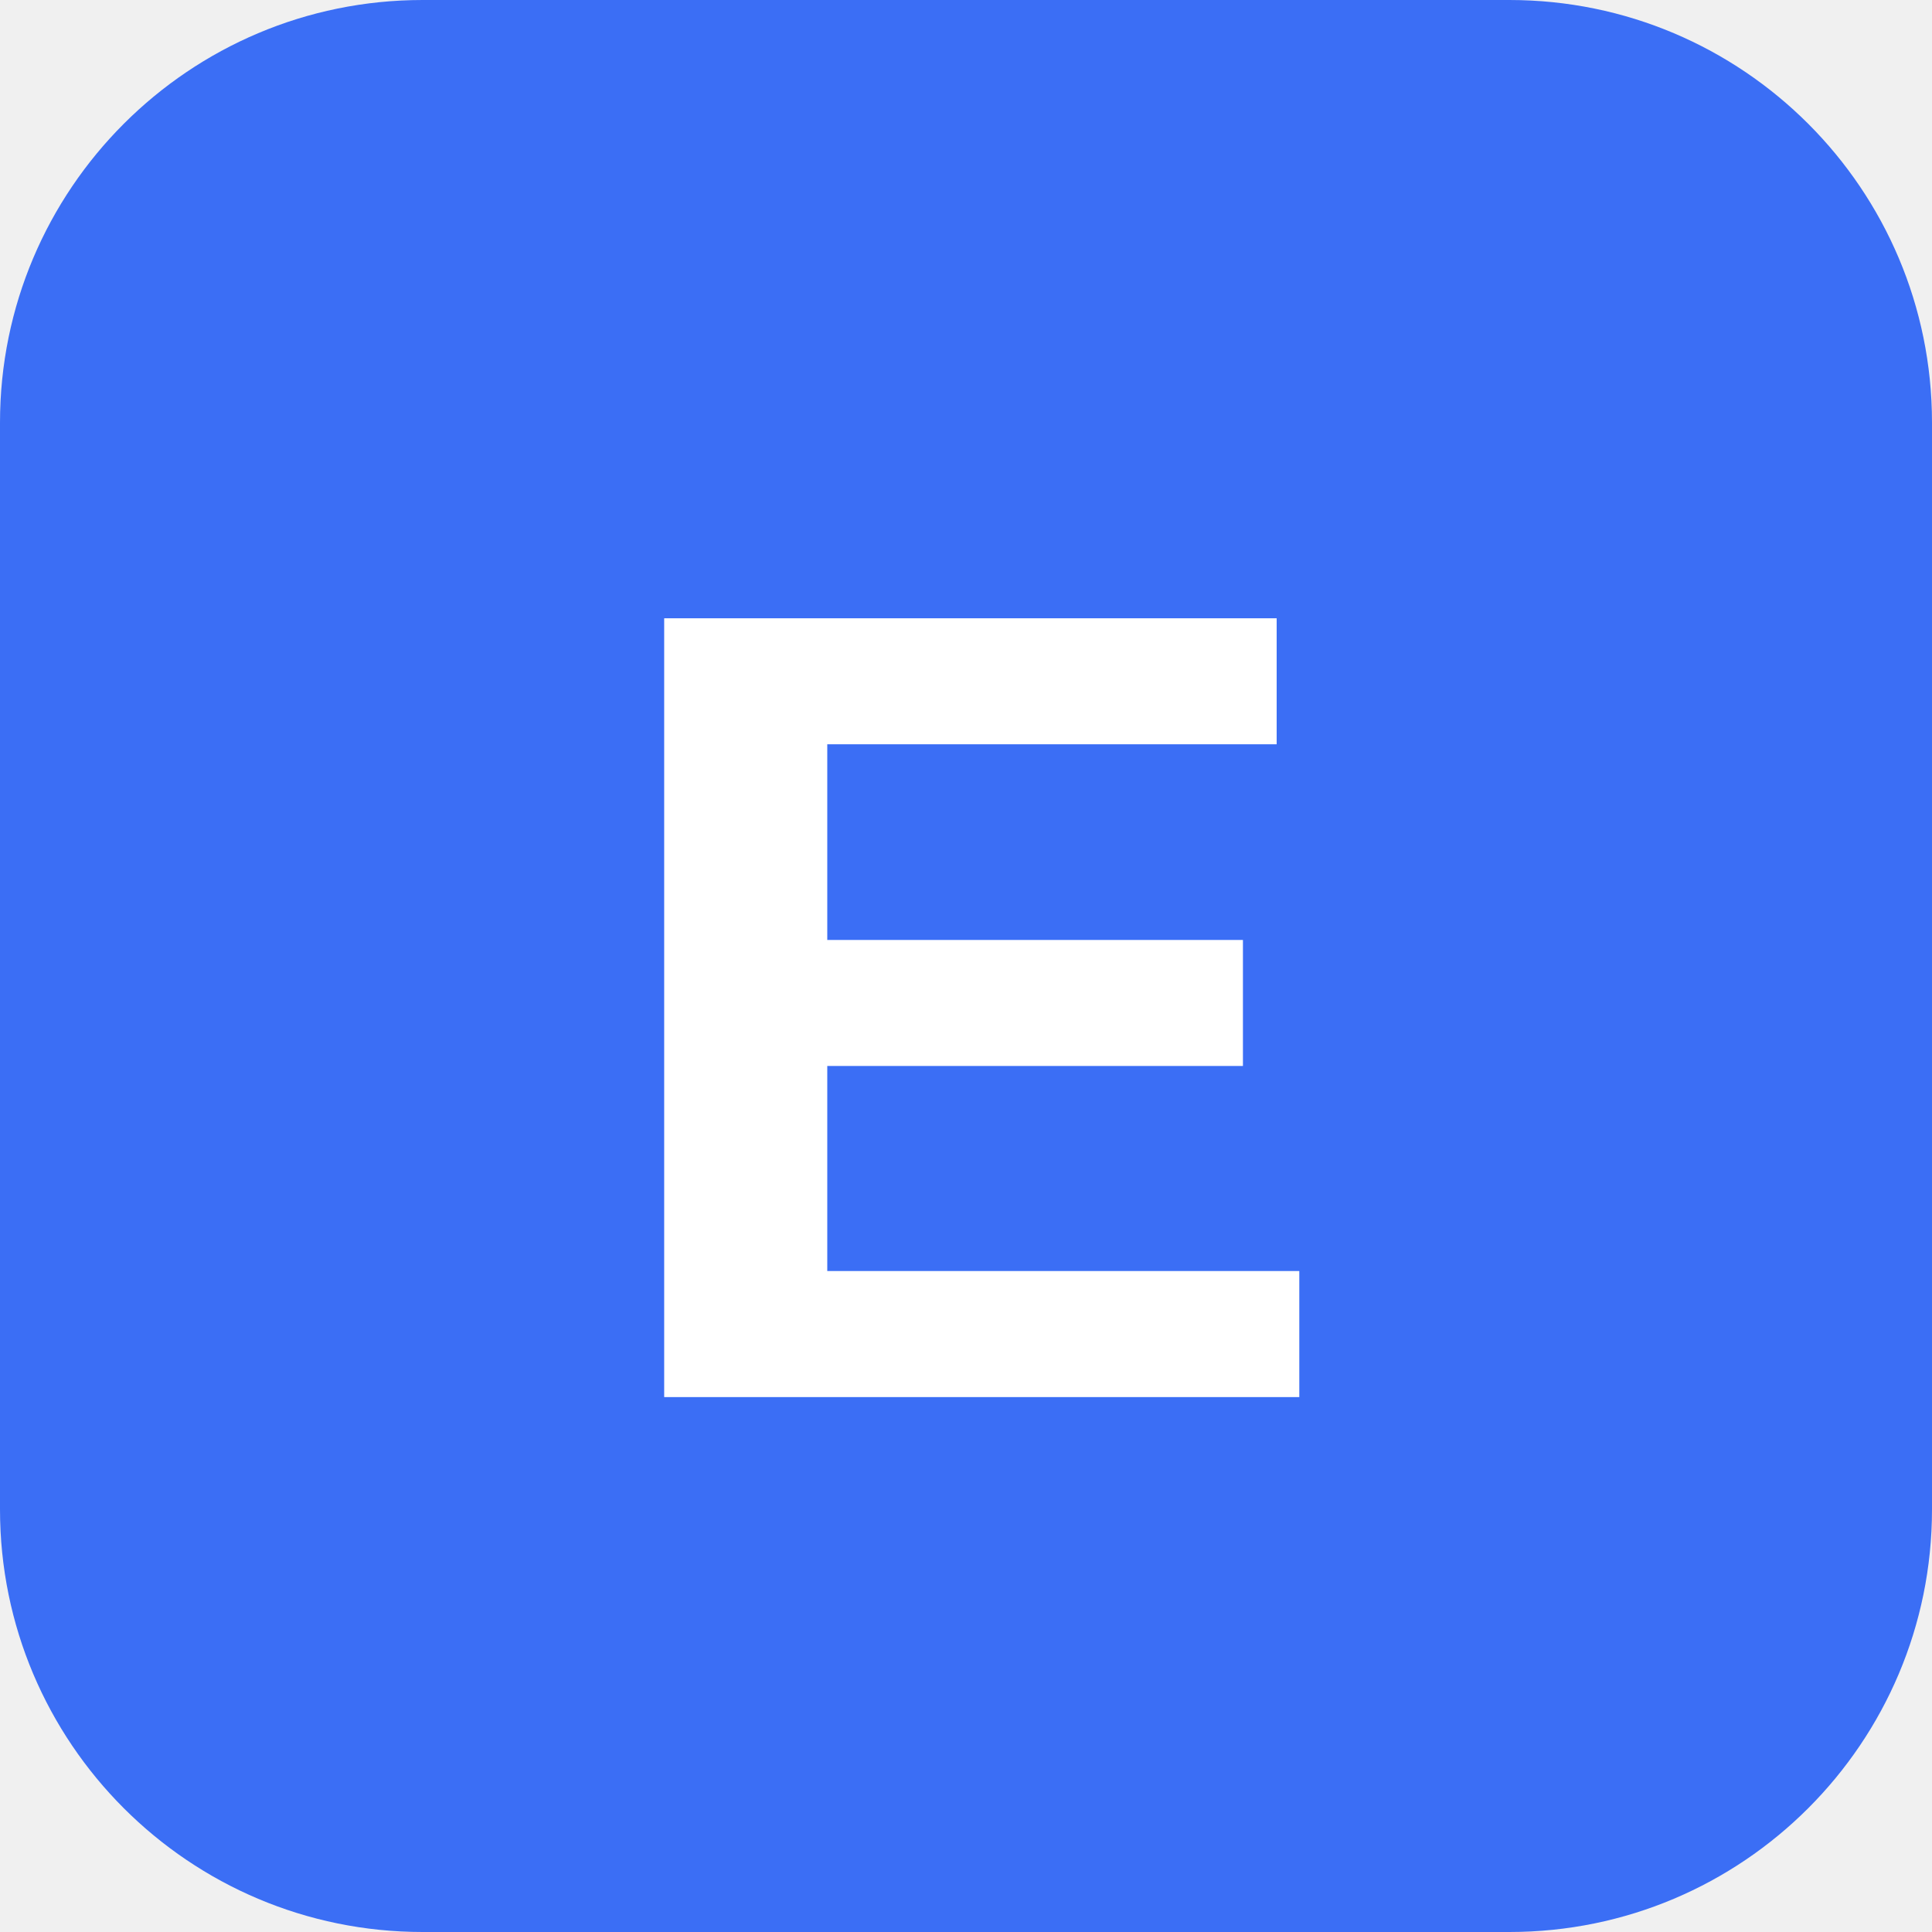
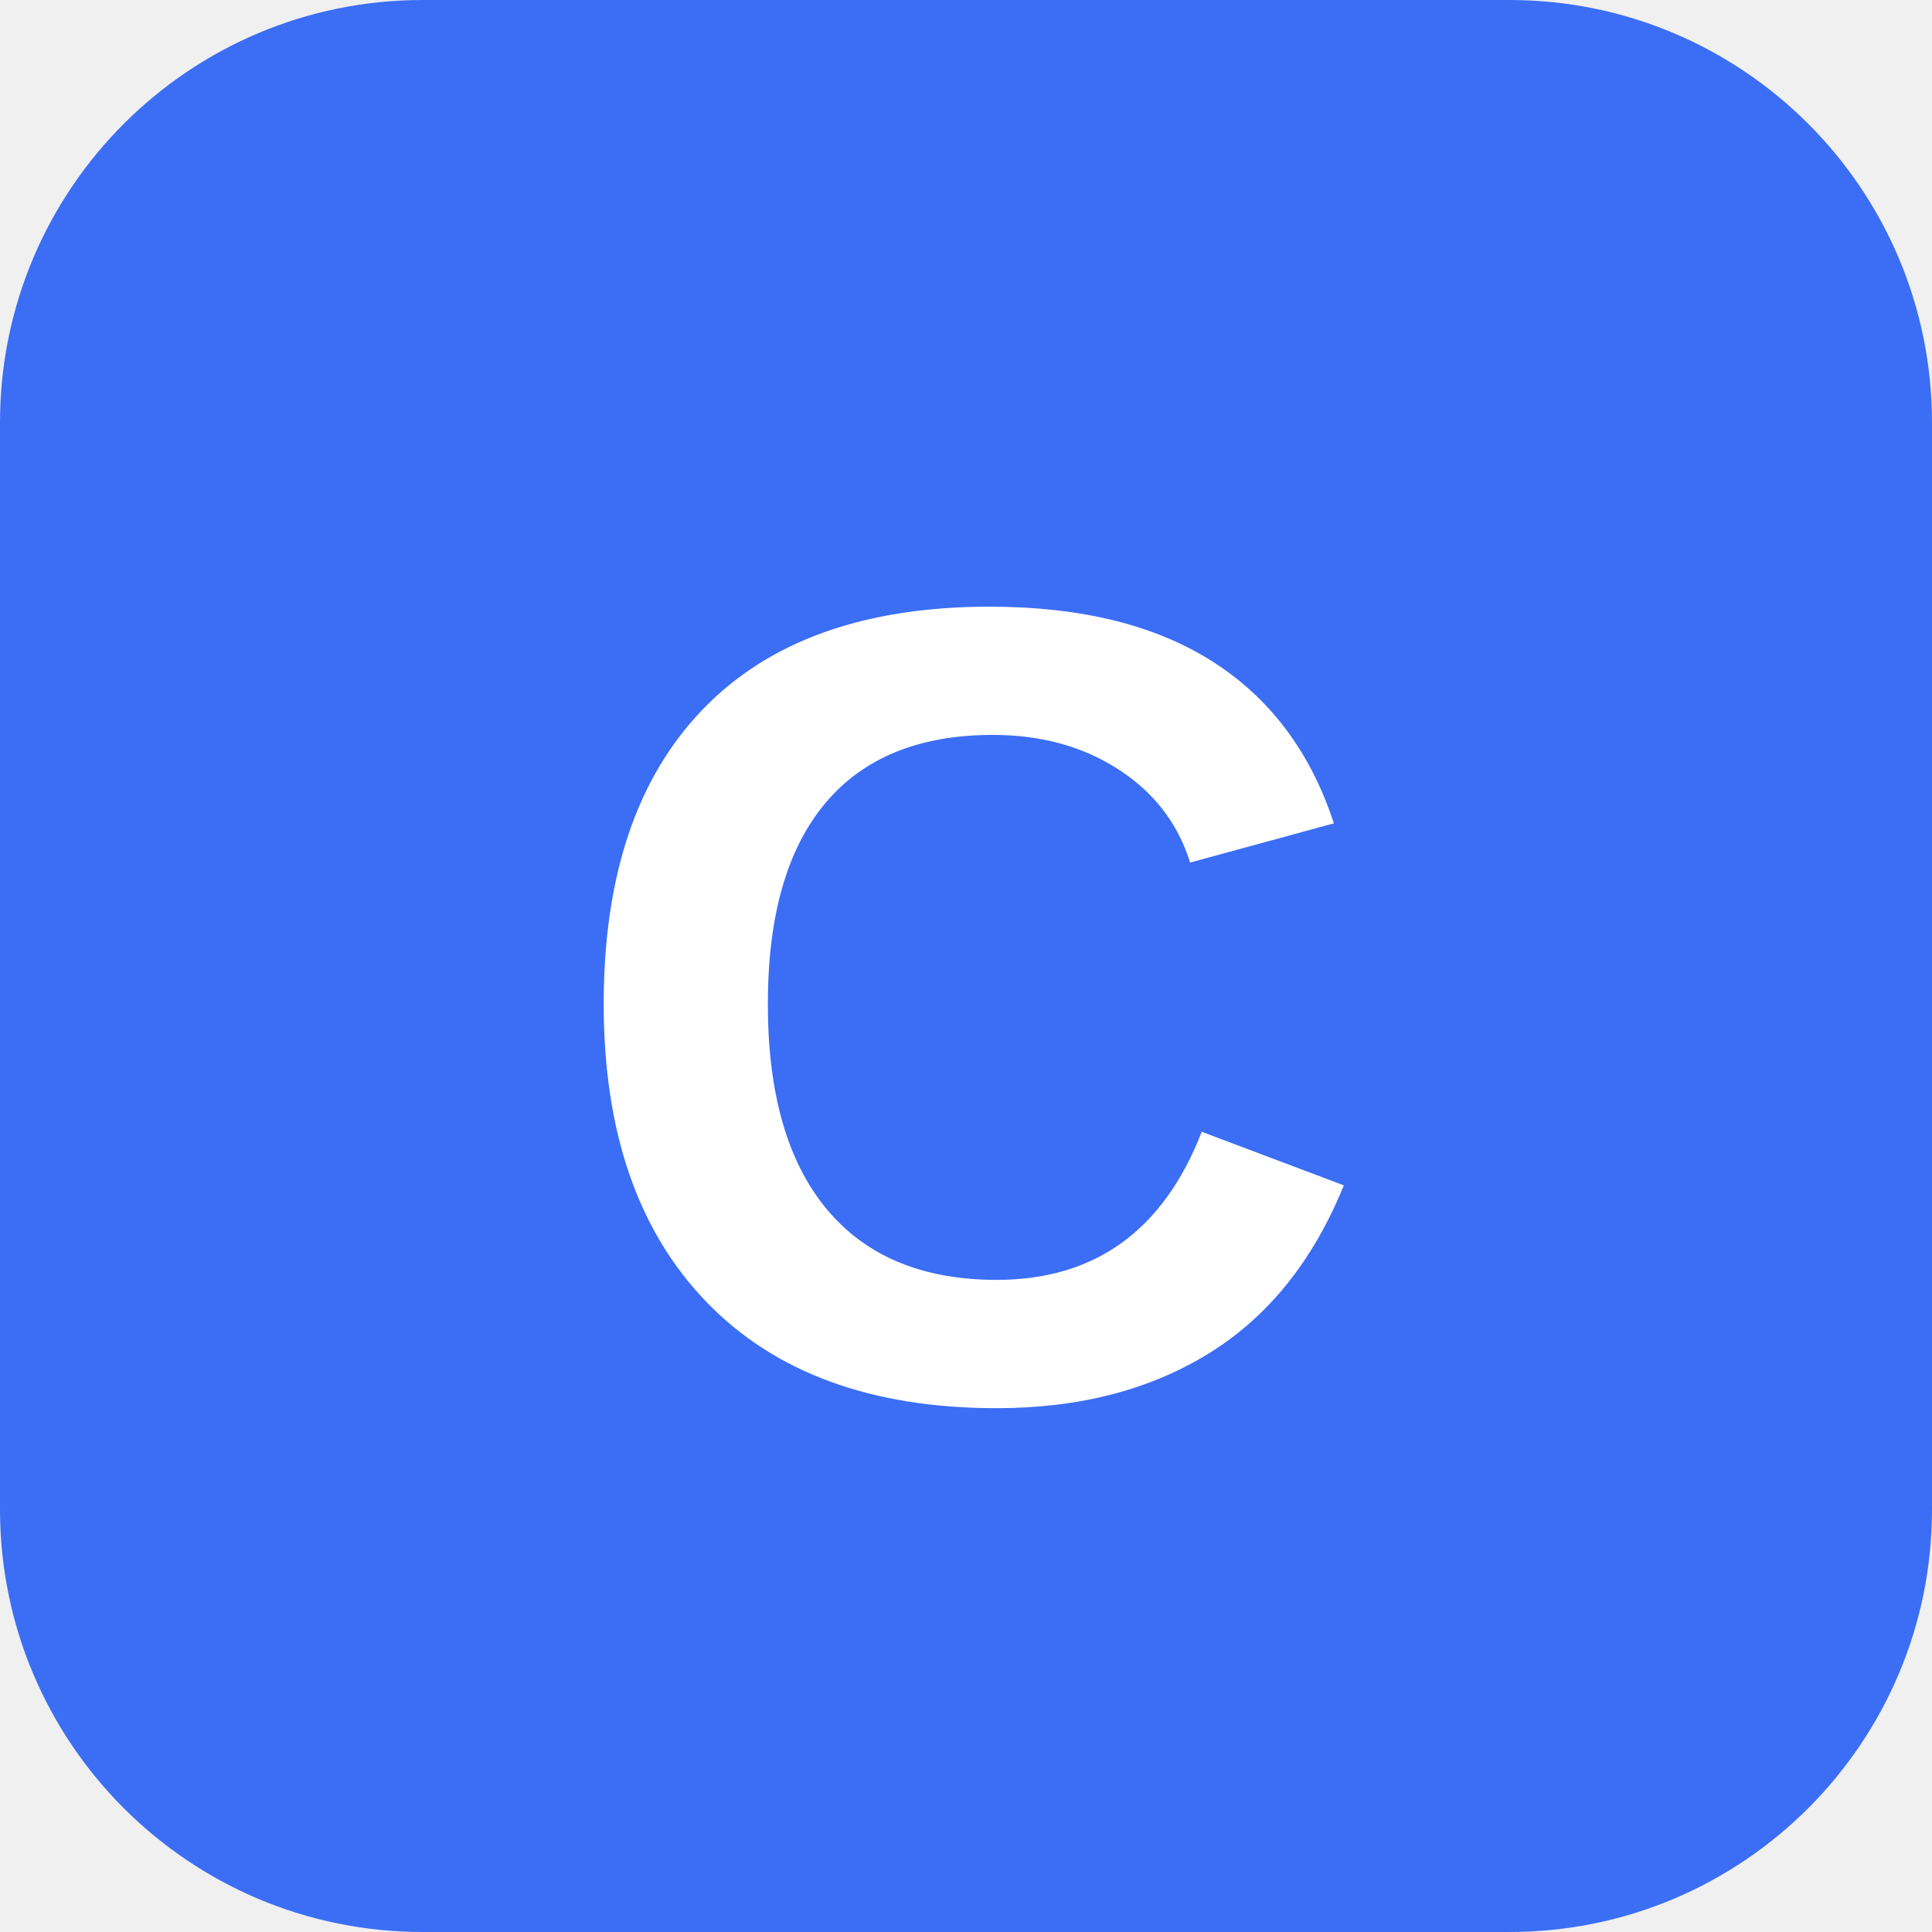
<svg xmlns="http://www.w3.org/2000/svg" viewBox="0 0 512 512">
  <rect width="512" height="512" rx="112" fill="#3B6EF5" />
-   <text x="50%" y="52%" text-anchor="middle" dominant-baseline="central" font-family="Arial, Helvetica, sans-serif" font-size="300" font-weight="700" fill="#ffffff">E</text>
+   <text x="50%" y="52%" text-anchor="middle" dominant-baseline="central" font-family="Arial, Helvetica, sans-serif" font-size="300" font-weight="700" fill="#ffffff">C</text>
</svg>
